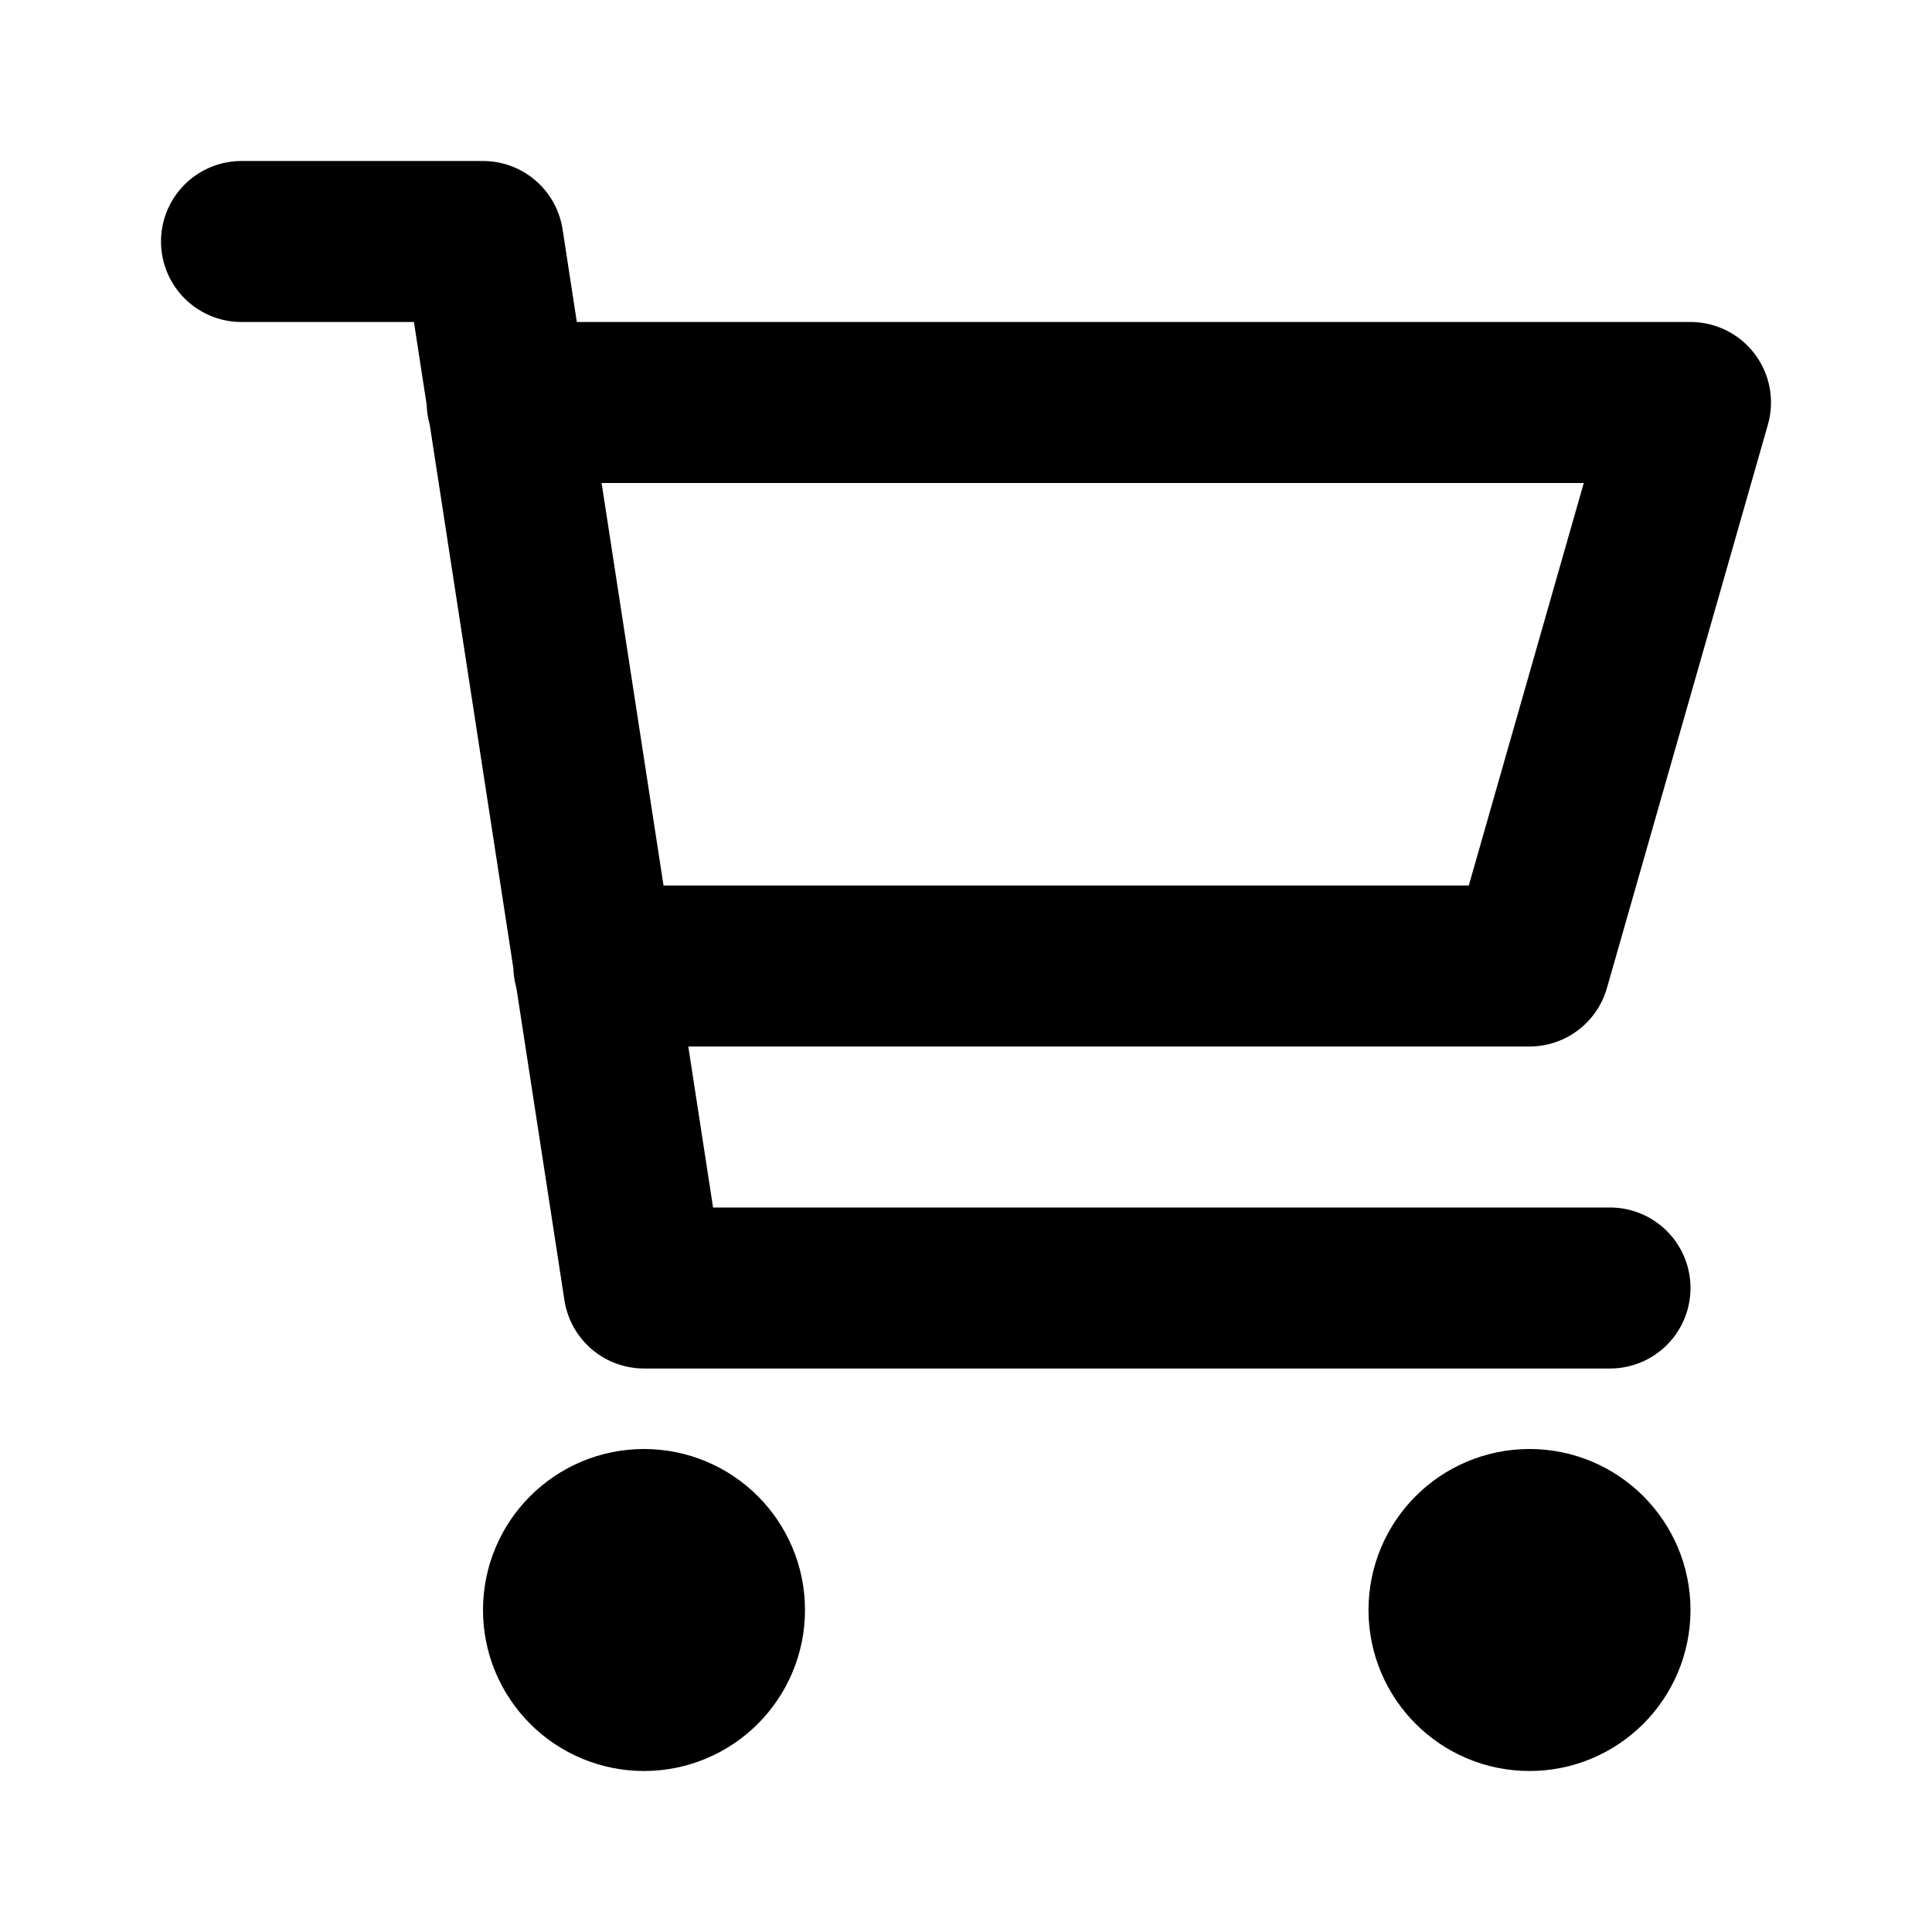
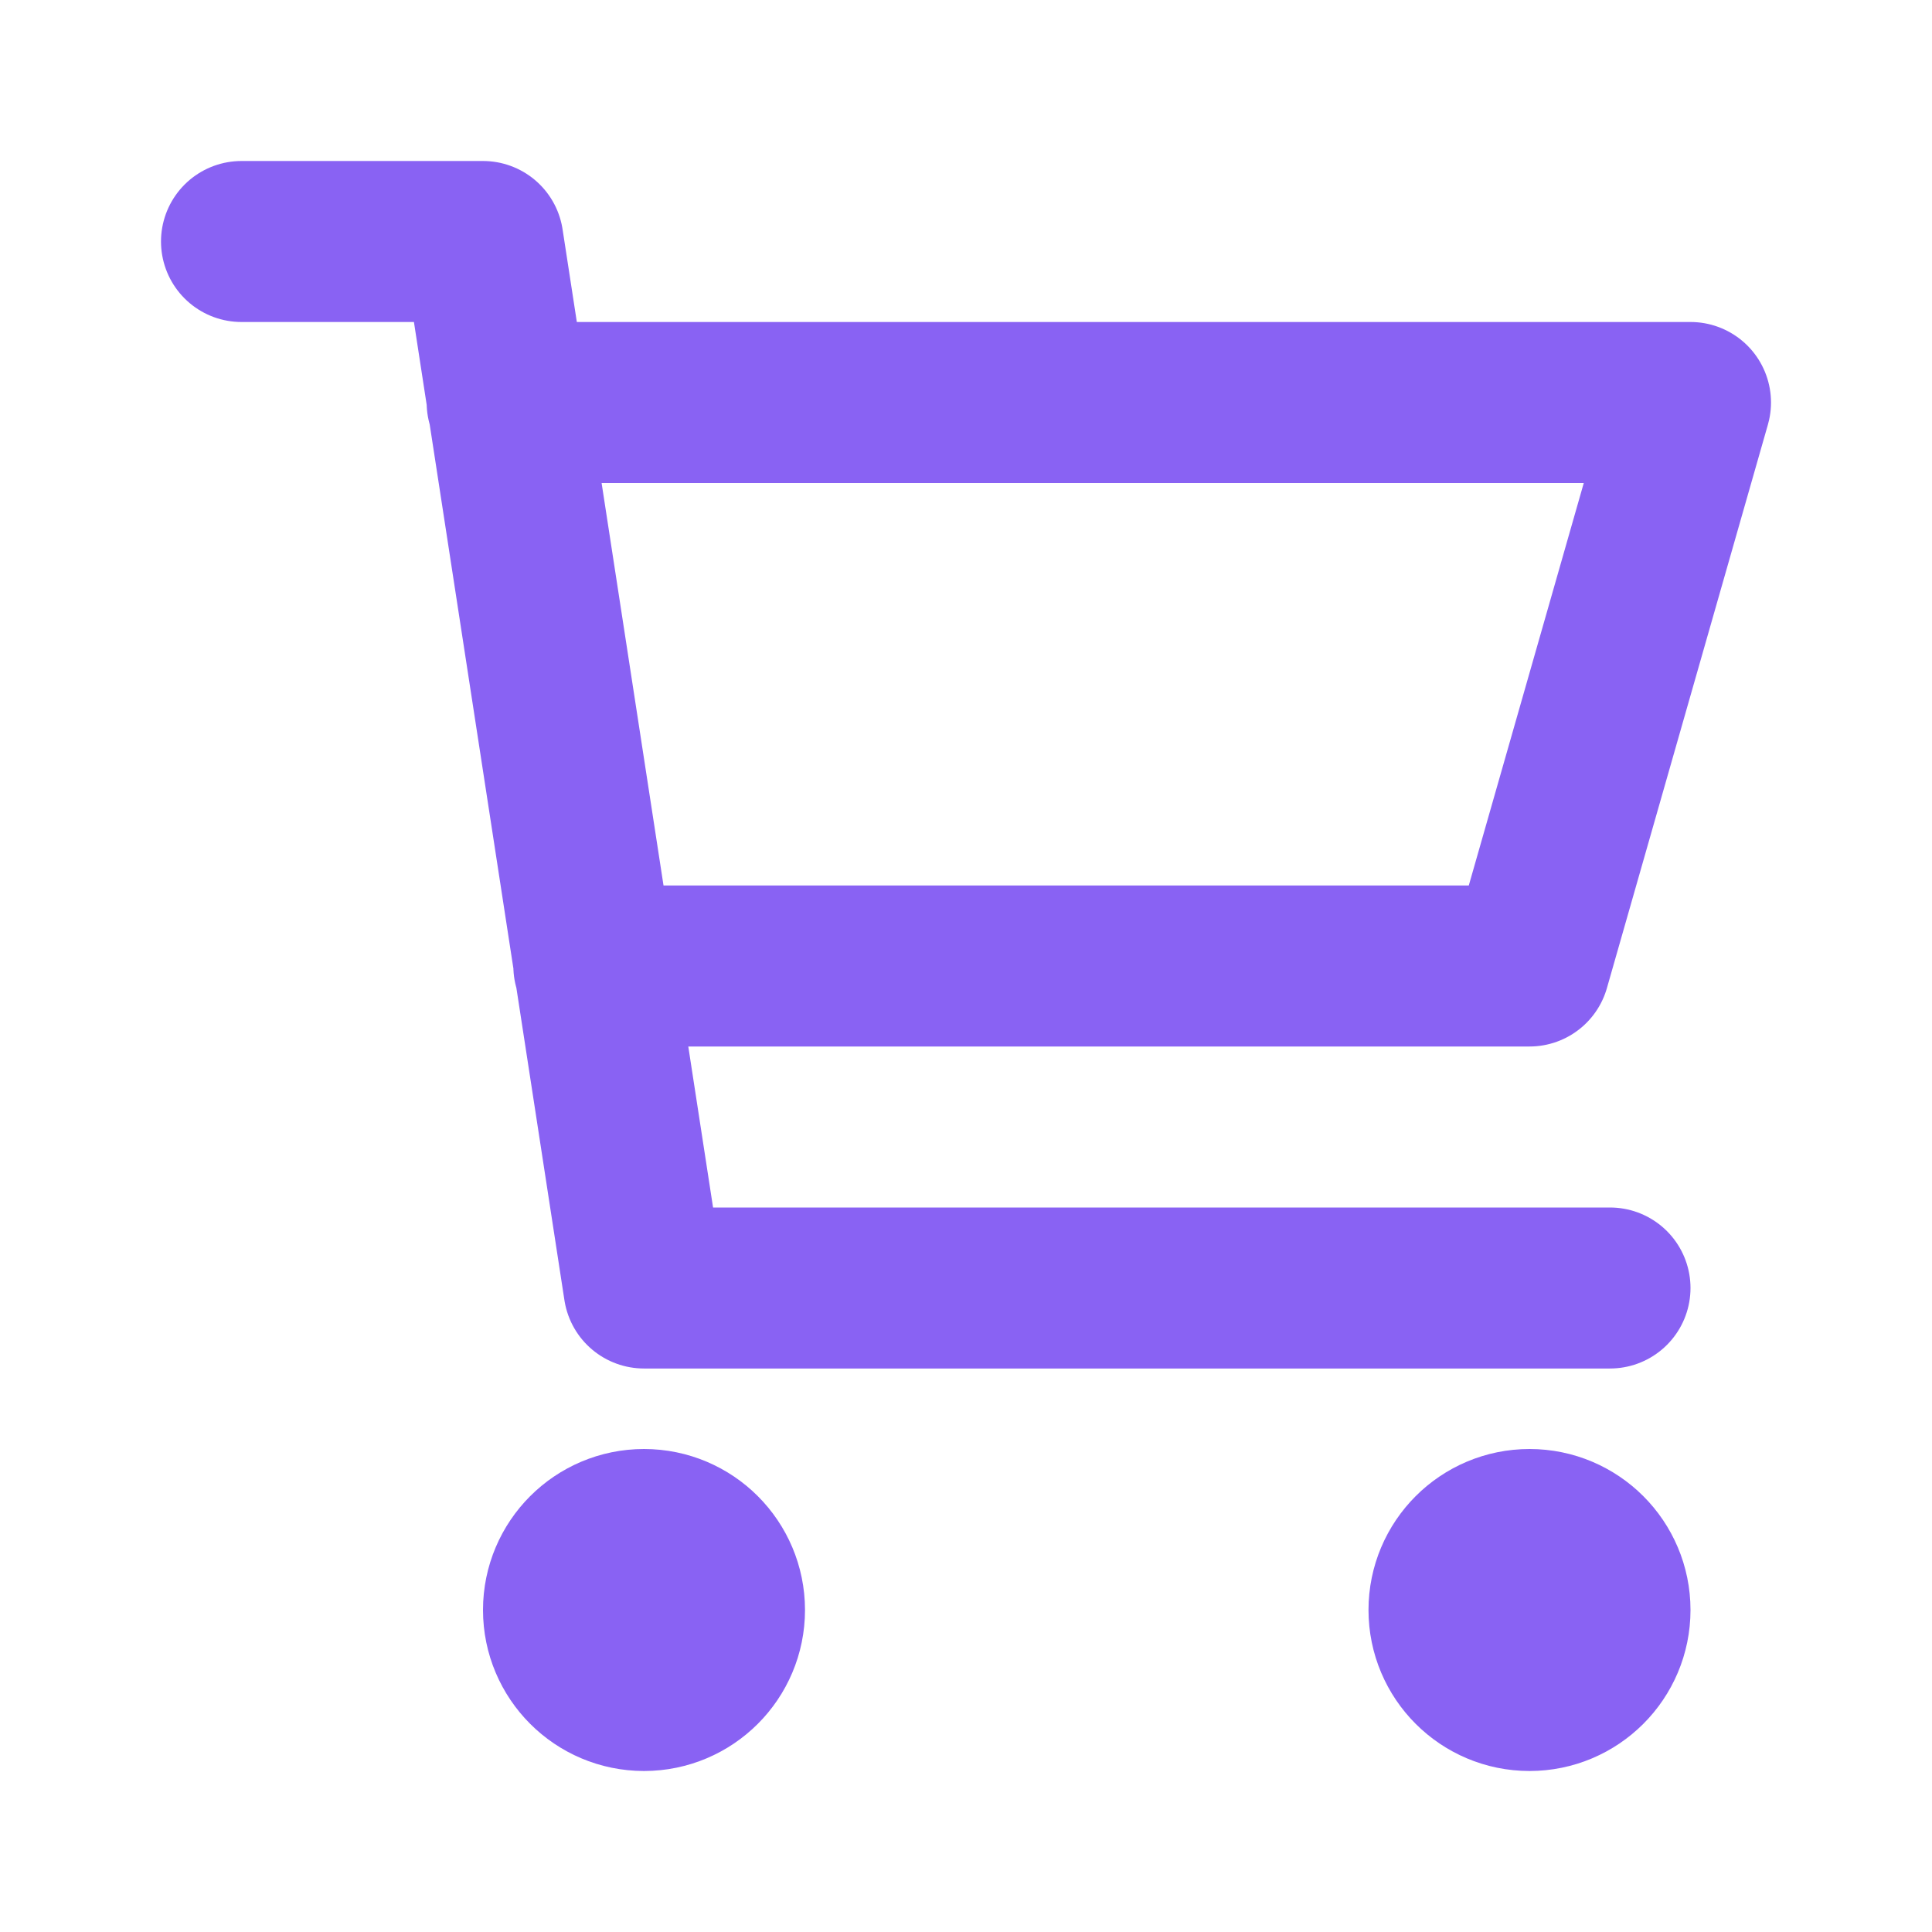
<svg xmlns="http://www.w3.org/2000/svg" width="800px" height="800px" viewBox="0 0 24 24" fill="none">
-   <path d="M6.3 5H21L19 12H7.377M20 16H8L6 3H3M9 20C9 20.552 8.552 21 8 21C7.448 21 7 20.552 7 20C7 19.448 7.448 19 8 19C8.552 19 9 19.448 9 20ZM20 20C20 20.552 19.552 21 19 21C18.448 21 18 20.552 18 20C18 19.448 18.448 19 19 19C19.552 19 20 19.448 20 20Z" stroke="#000000" stroke-width="2" stroke-linecap="round" stroke-linejoin="round" />
+   <path d="M6.3 5H21L19 12H7.377M20 16H8L6 3H3M9 20C9 20.552 8.552 21 8 21C7.448 21 7 20.552 7 20C7 19.448 7.448 19 8 19C8.552 19 9 19.448 9 20ZM20 20C20 20.552 19.552 21 19 21C18.448 21 18 20.552 18 20C18 19.448 18.448 19 19 19C19.552 19 20 19.448 20 20Z" stroke="#8962f3" stroke-width="2" stroke-linecap="round" stroke-linejoin="round" />
</svg>
